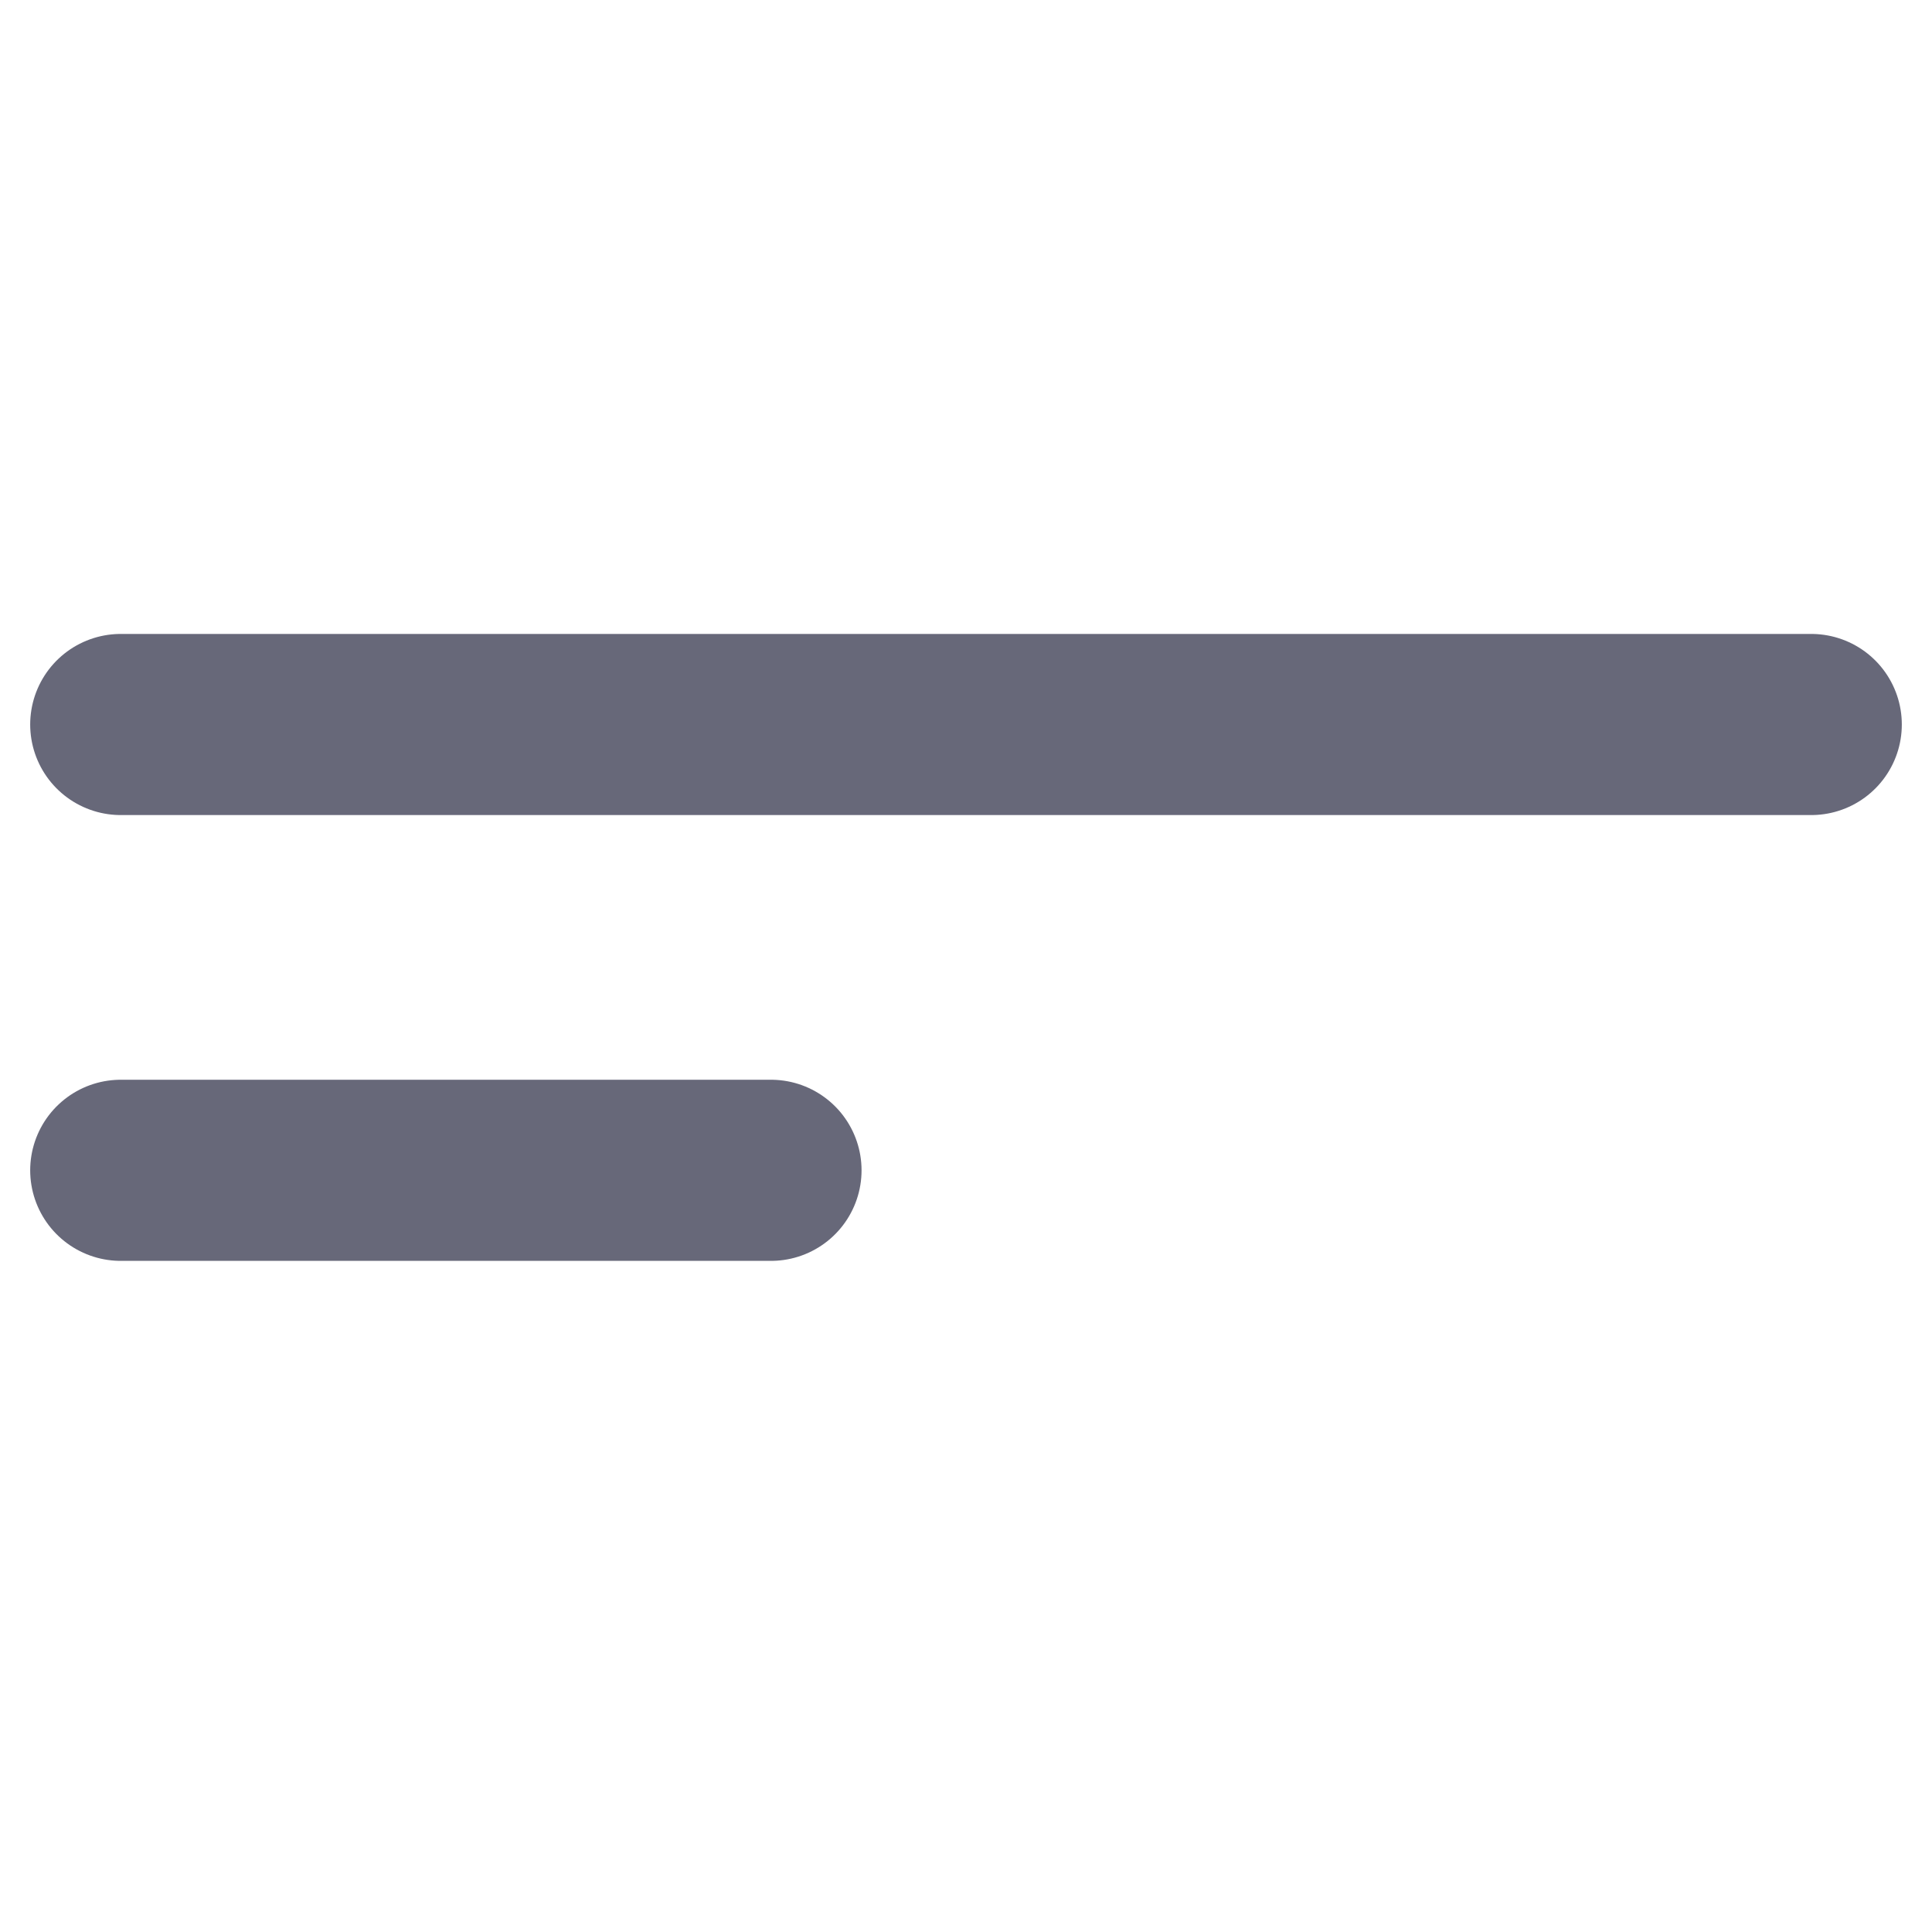
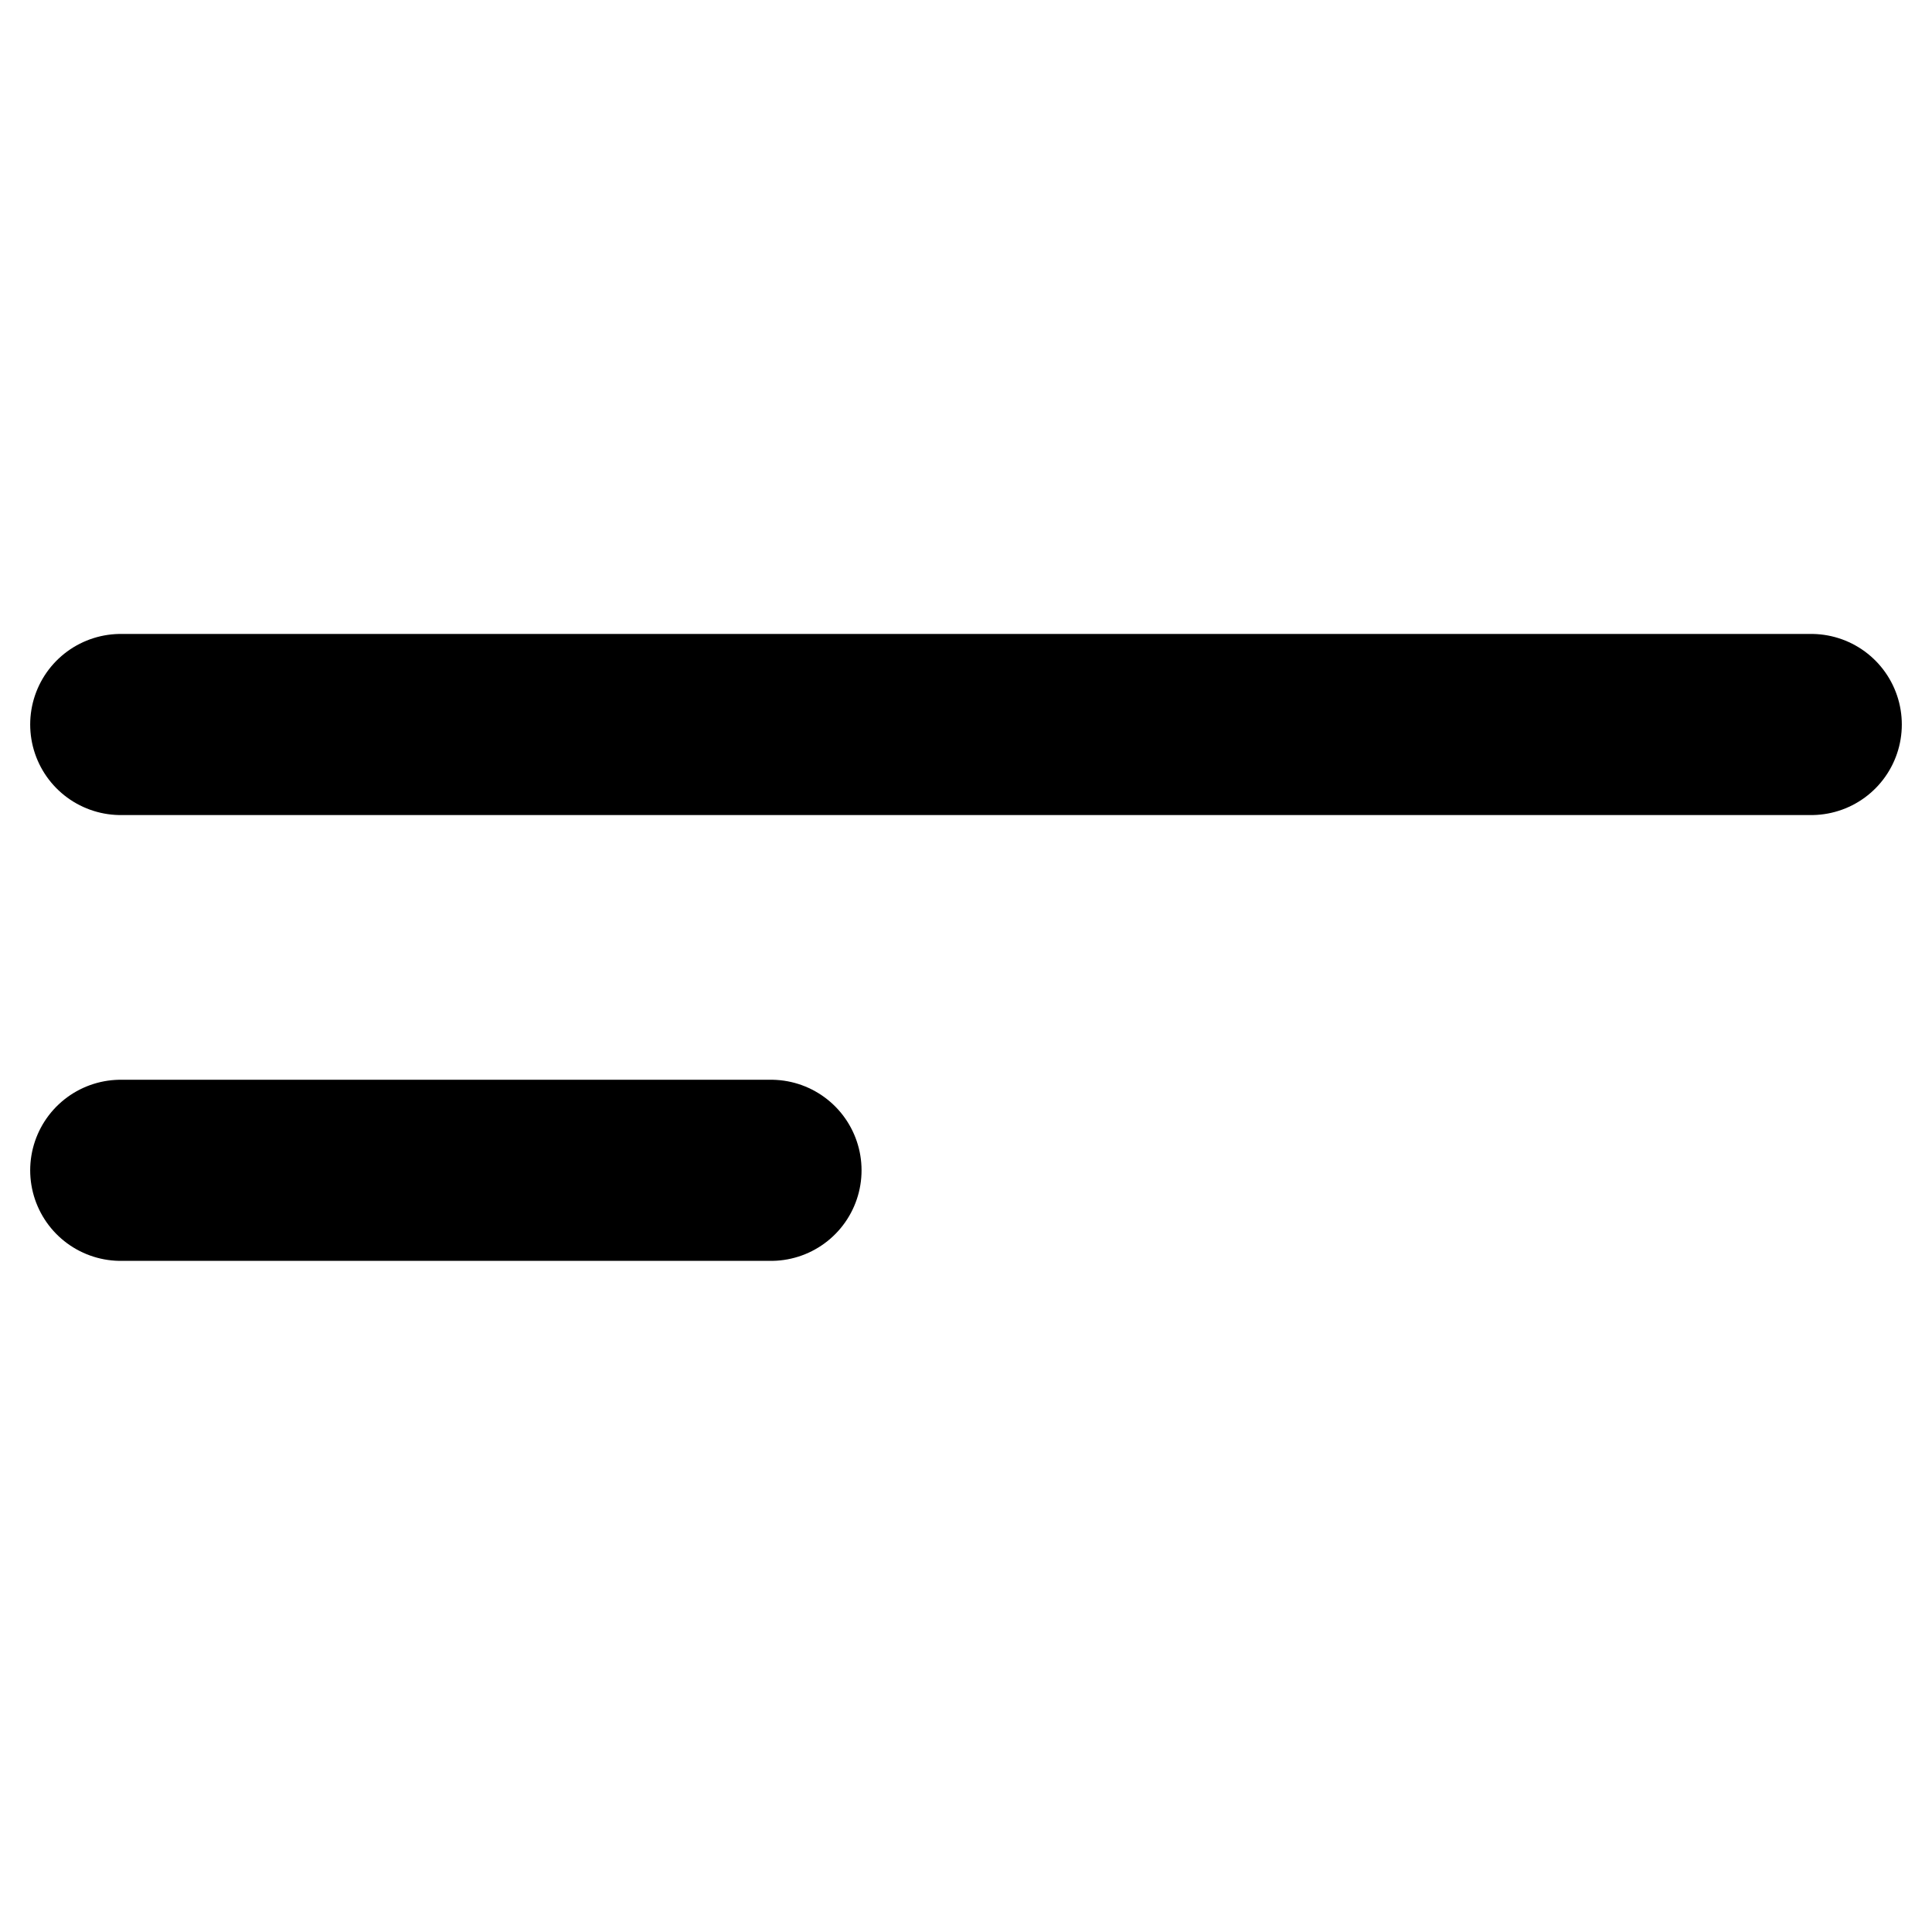
<svg xmlns="http://www.w3.org/2000/svg" width="16" height="16" viewBox="0 0 16 16" fill="none">
-   <path d="M1 6H15" stroke="#676879" stroke-width="1.5" stroke-linecap="round" stroke-linejoin="round" />
-   <path d="M1 9.692H6.385" stroke="#676879" stroke-width="1.5" stroke-linecap="round" stroke-linejoin="round" />
+   <path d="M1 6H15" stroke="currentColor" stroke-width="1.5" stroke-linecap="round" stroke-linejoin="round" />
+   <path d="M1 9.692H6.385" stroke="currentColor" stroke-width="1.5" stroke-linecap="round" stroke-linejoin="round" />
</svg>
